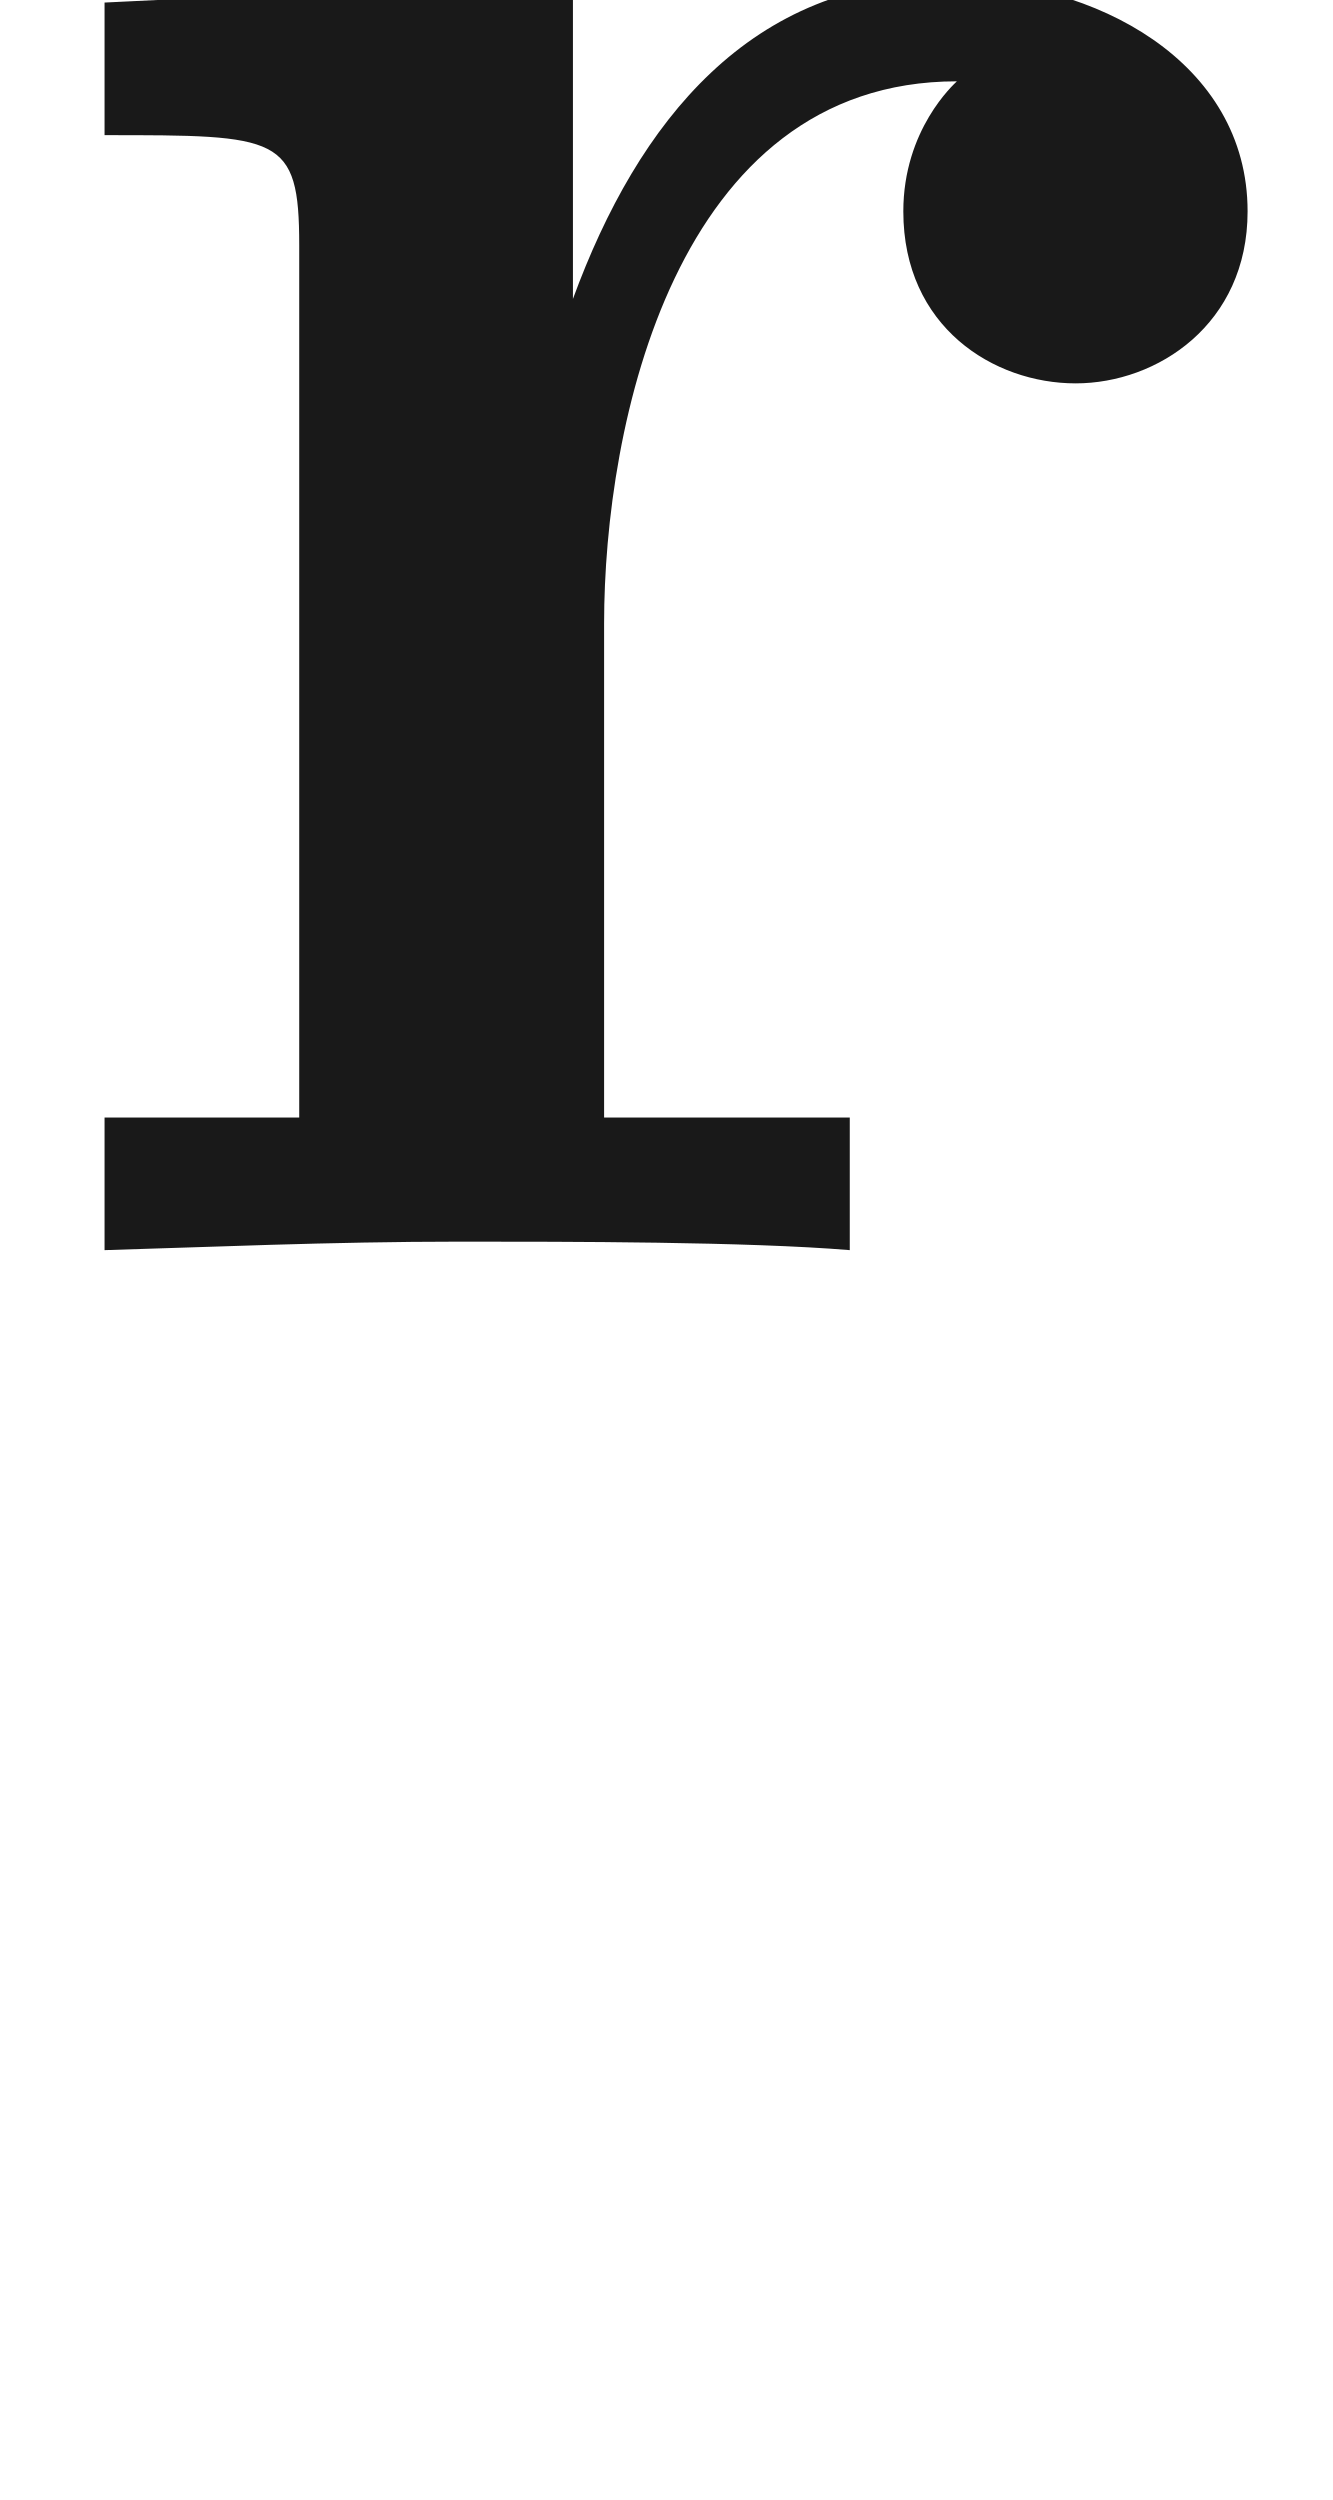
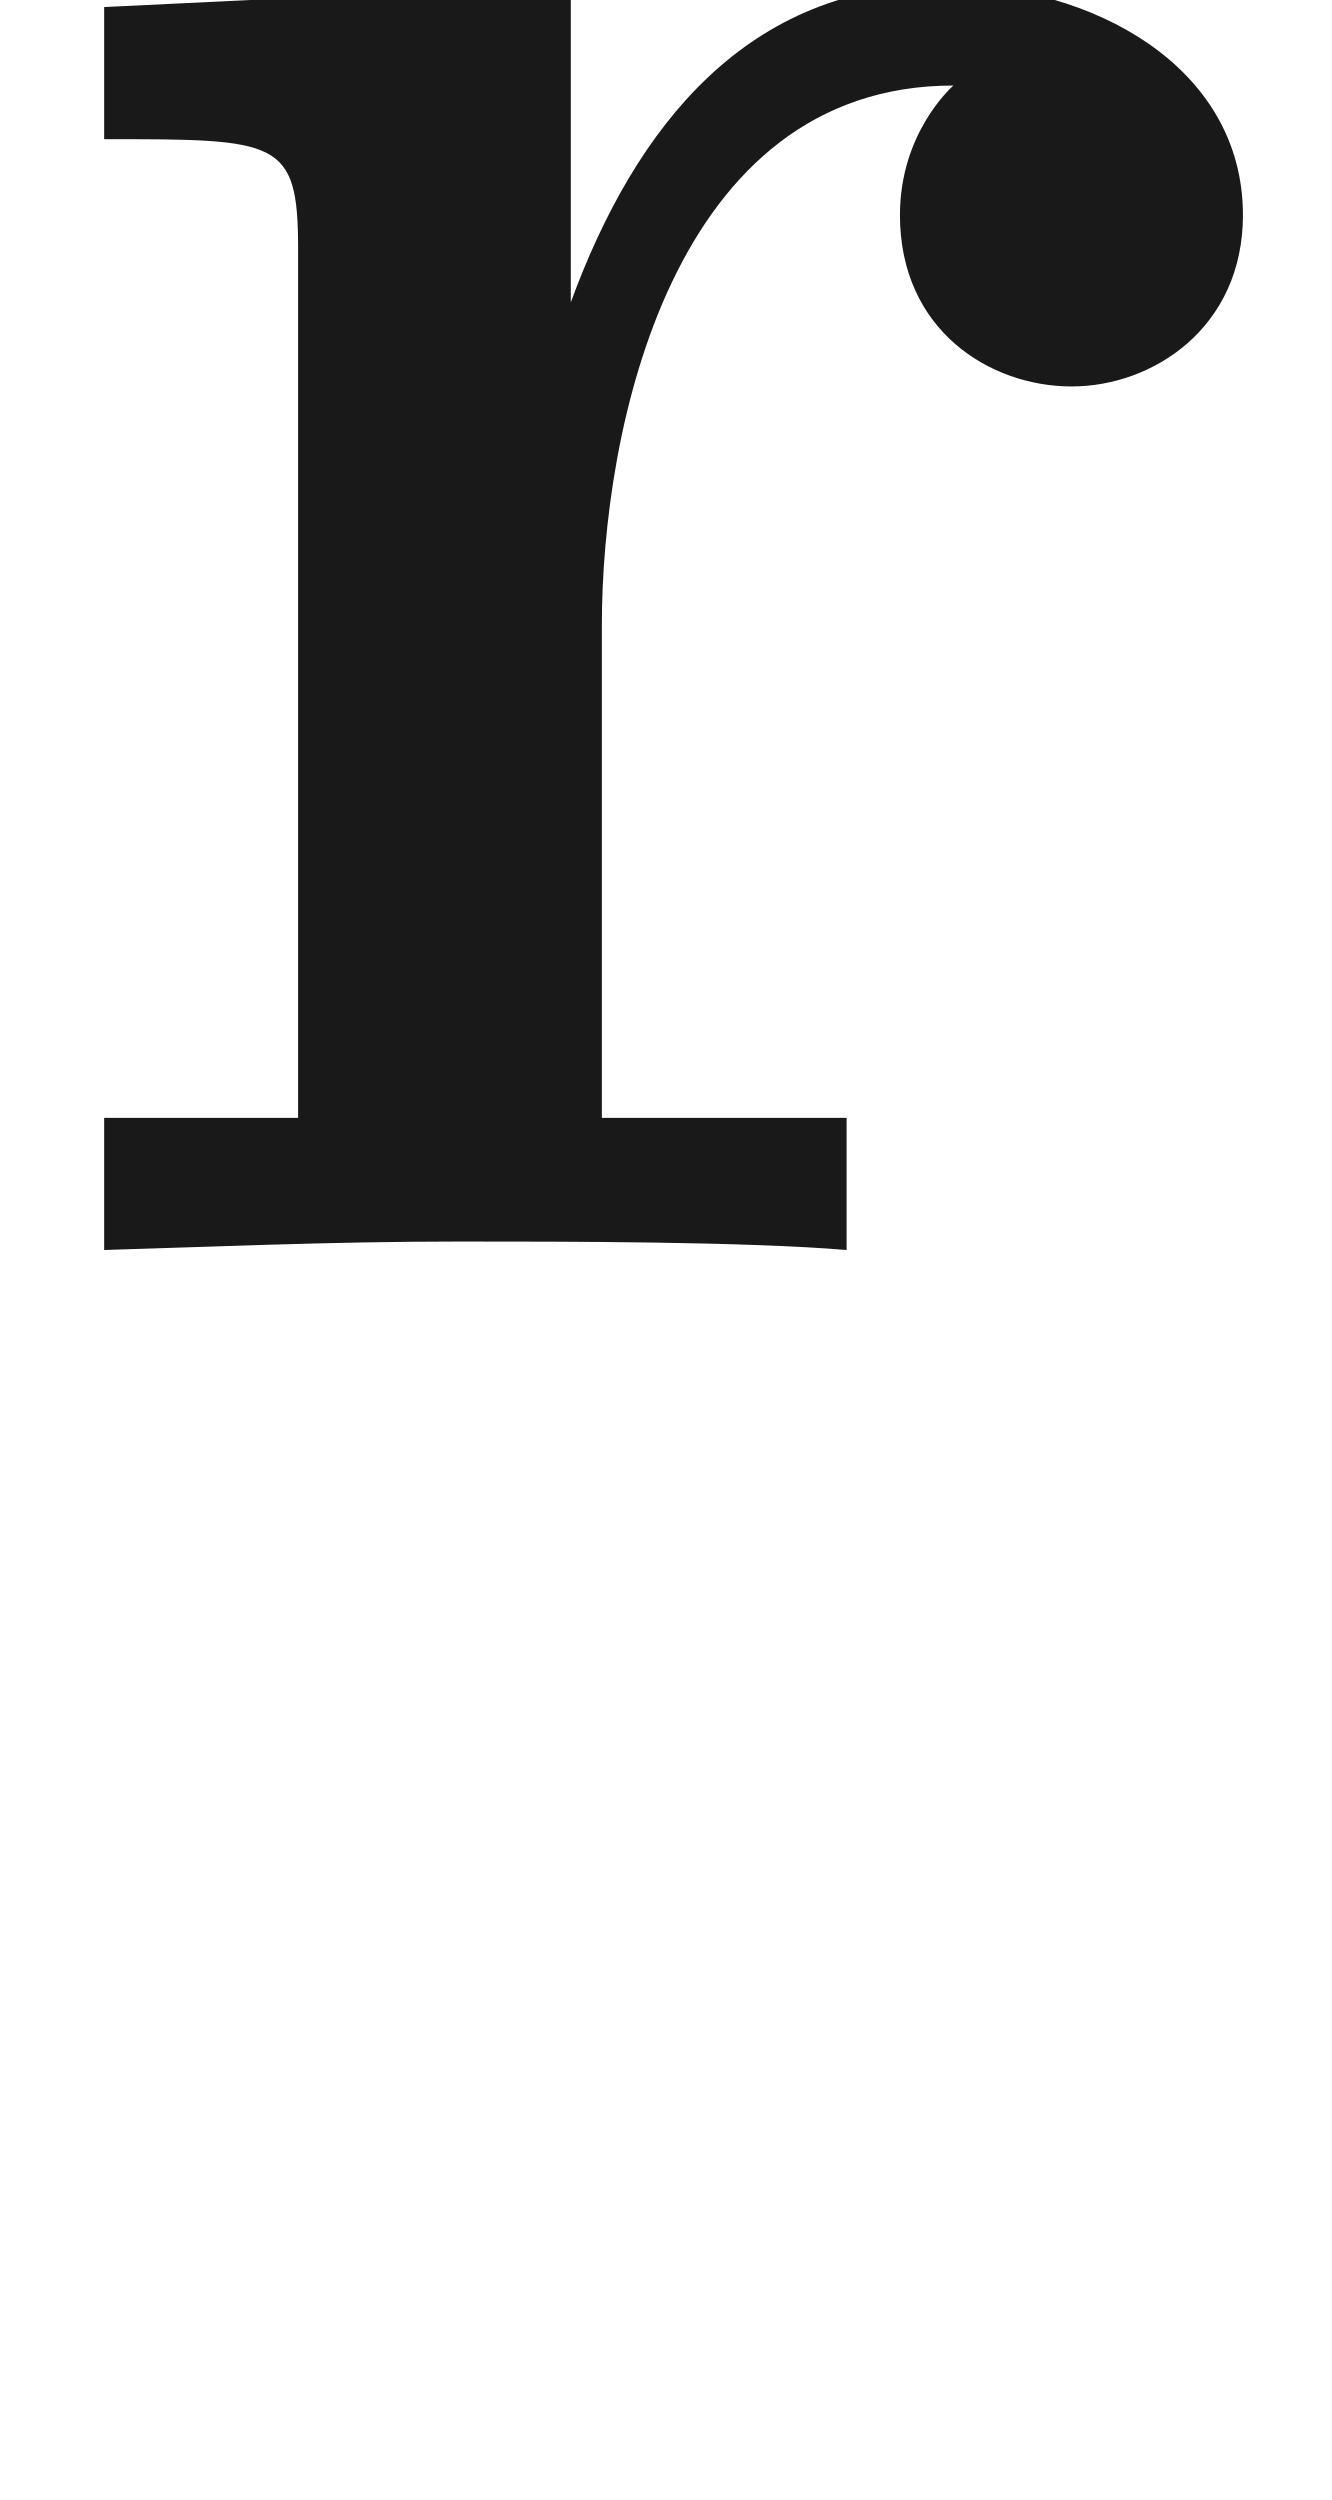
- <svg xmlns="http://www.w3.org/2000/svg" xmlns:ns1="http://github.com/leegao/readme2tex/" xmlns:xlink="http://www.w3.org/1999/xlink" height="8.823pt" ns1:offset="2.6645352591003757e-15" version="1.1" viewBox="-52.093 -66.449 4.701 8.823" width="4.701pt">
+ <svg xmlns="http://www.w3.org/2000/svg" xmlns:ns1="http://github.com/leegao/readme2tex/" xmlns:xlink="http://www.w3.org/1999/xlink" height="8.856pt" ns1:offset="-5.329070518200751e-15" version="1.1" viewBox="-52.075 -66.465 4.718 8.856" width="4.718pt">
  <defs>
-     <path d="M2.022 -3.357V-4.483L0.369 -4.403V-3.935C0.986 -3.935 1.056 -3.935 1.056 -3.547V-0.468H0.369V0C0.717 -0.01 1.166 -0.03 1.624 -0.03C2.002 -0.03 2.64 -0.03 2.999 0V-0.468H2.132V-2.212C2.132 -2.909 2.381 -4.125 3.377 -4.125C3.367 -4.115 3.188 -3.955 3.188 -3.666C3.188 -3.258 3.507 -3.059 3.796 -3.059S4.403 -3.268 4.403 -3.666C4.403 -4.194 3.865 -4.483 3.347 -4.483C2.65 -4.483 2.252 -3.985 2.022 -3.357Z" id="g0-114" />
-     <path d="M3.318 -0.757C3.357 -0.359 3.626 0.06 4.095 0.06C4.304 0.06 4.912 -0.08 4.912 -0.887V-1.445H4.663V-0.887C4.663 -0.309 4.413 -0.249 4.304 -0.249C3.975 -0.249 3.935 -0.697 3.935 -0.747V-2.74C3.935 -3.158 3.935 -3.547 3.577 -3.915C3.188 -4.304 2.69 -4.463 2.212 -4.463C1.395 -4.463 0.707 -3.995 0.707 -3.337C0.707 -3.039 0.907 -2.869 1.166 -2.869C1.445 -2.869 1.624 -3.068 1.624 -3.328C1.624 -3.447 1.574 -3.776 1.116 -3.786C1.385 -4.135 1.873 -4.244 2.192 -4.244C2.68 -4.244 3.248 -3.856 3.248 -2.969V-2.6C2.74 -2.57 2.042 -2.54 1.415 -2.242C0.667 -1.903 0.418 -1.385 0.418 -0.946C0.418 -0.139 1.385 0.11 2.012 0.11C2.67 0.11 3.128 -0.289 3.318 -0.757ZM3.248 -2.391V-1.395C3.248 -0.448 2.531 -0.11 2.082 -0.11C1.594 -0.11 1.186 -0.458 1.186 -0.956C1.186 -1.504 1.604 -2.331 3.248 -2.391Z" id="g1-97" />
+     <path d="M2.022 -3.357V-4.483L0.369 -4.403V-3.935C0.986 -3.935 1.056 -3.935 1.056 -3.547V-0.468H0.369V0C0.717 -0.01 1.166 -0.03 1.624 -0.03C2.002 -0.03 2.64 -0.03 2.999 0V-0.468H2.132V-2.212C2.132 -2.909 2.381 -4.125 3.377 -4.125C3.367 -4.115 3.188 -3.955 3.188 -3.666C3.188 -3.258 3.507 -3.059 3.796 -3.059S4.403 -3.268 4.403 -3.666C4.403 -4.194 3.866 -4.483 3.347 -4.483C2.65 -4.483 2.252 -3.985 2.022 -3.357Z" id="g0-114" />
+     <path d="M3.318 -0.757C3.357 -0.359 3.626 0.06 4.095 0.06C4.304 0.06 4.912 -0.08 4.912 -0.887V-1.445H4.663V-0.887C4.663 -0.309 4.413 -0.249 4.304 -0.249C3.975 -0.249 3.935 -0.697 3.935 -0.747V-2.74C3.935 -3.158 3.935 -3.547 3.577 -3.915C3.188 -4.304 2.69 -4.463 2.212 -4.463C1.395 -4.463 0.707 -3.995 0.707 -3.337C0.707 -3.039 0.907 -2.869 1.166 -2.869C1.445 -2.869 1.624 -3.068 1.624 -3.328C1.624 -3.447 1.574 -3.776 1.116 -3.786C1.385 -4.134 1.873 -4.244 2.192 -4.244C2.68 -4.244 3.248 -3.856 3.248 -2.969V-2.6C2.74 -2.57 2.042 -2.54 1.415 -2.242C0.667 -1.903 0.418 -1.385 0.418 -0.946C0.418 -0.139 1.385 0.11 2.012 0.11C2.67 0.11 3.128 -0.289 3.318 -0.757ZM3.248 -2.391V-1.395C3.248 -0.448 2.531 -0.11 2.082 -0.11C1.594 -0.11 1.186 -0.458 1.186 -0.956C1.186 -1.504 1.604 -2.331 3.248 -2.391Z" id="g1-97" />
  </defs>
  <g fill-opacity="0.9" id="page1">
-     <use x="-52.093" y="-62.037" xlink:href="#g0-114" />
+     <use x="-52.075" y="-62.037" xlink:href="#g0-114" />
  </g>
</svg>
